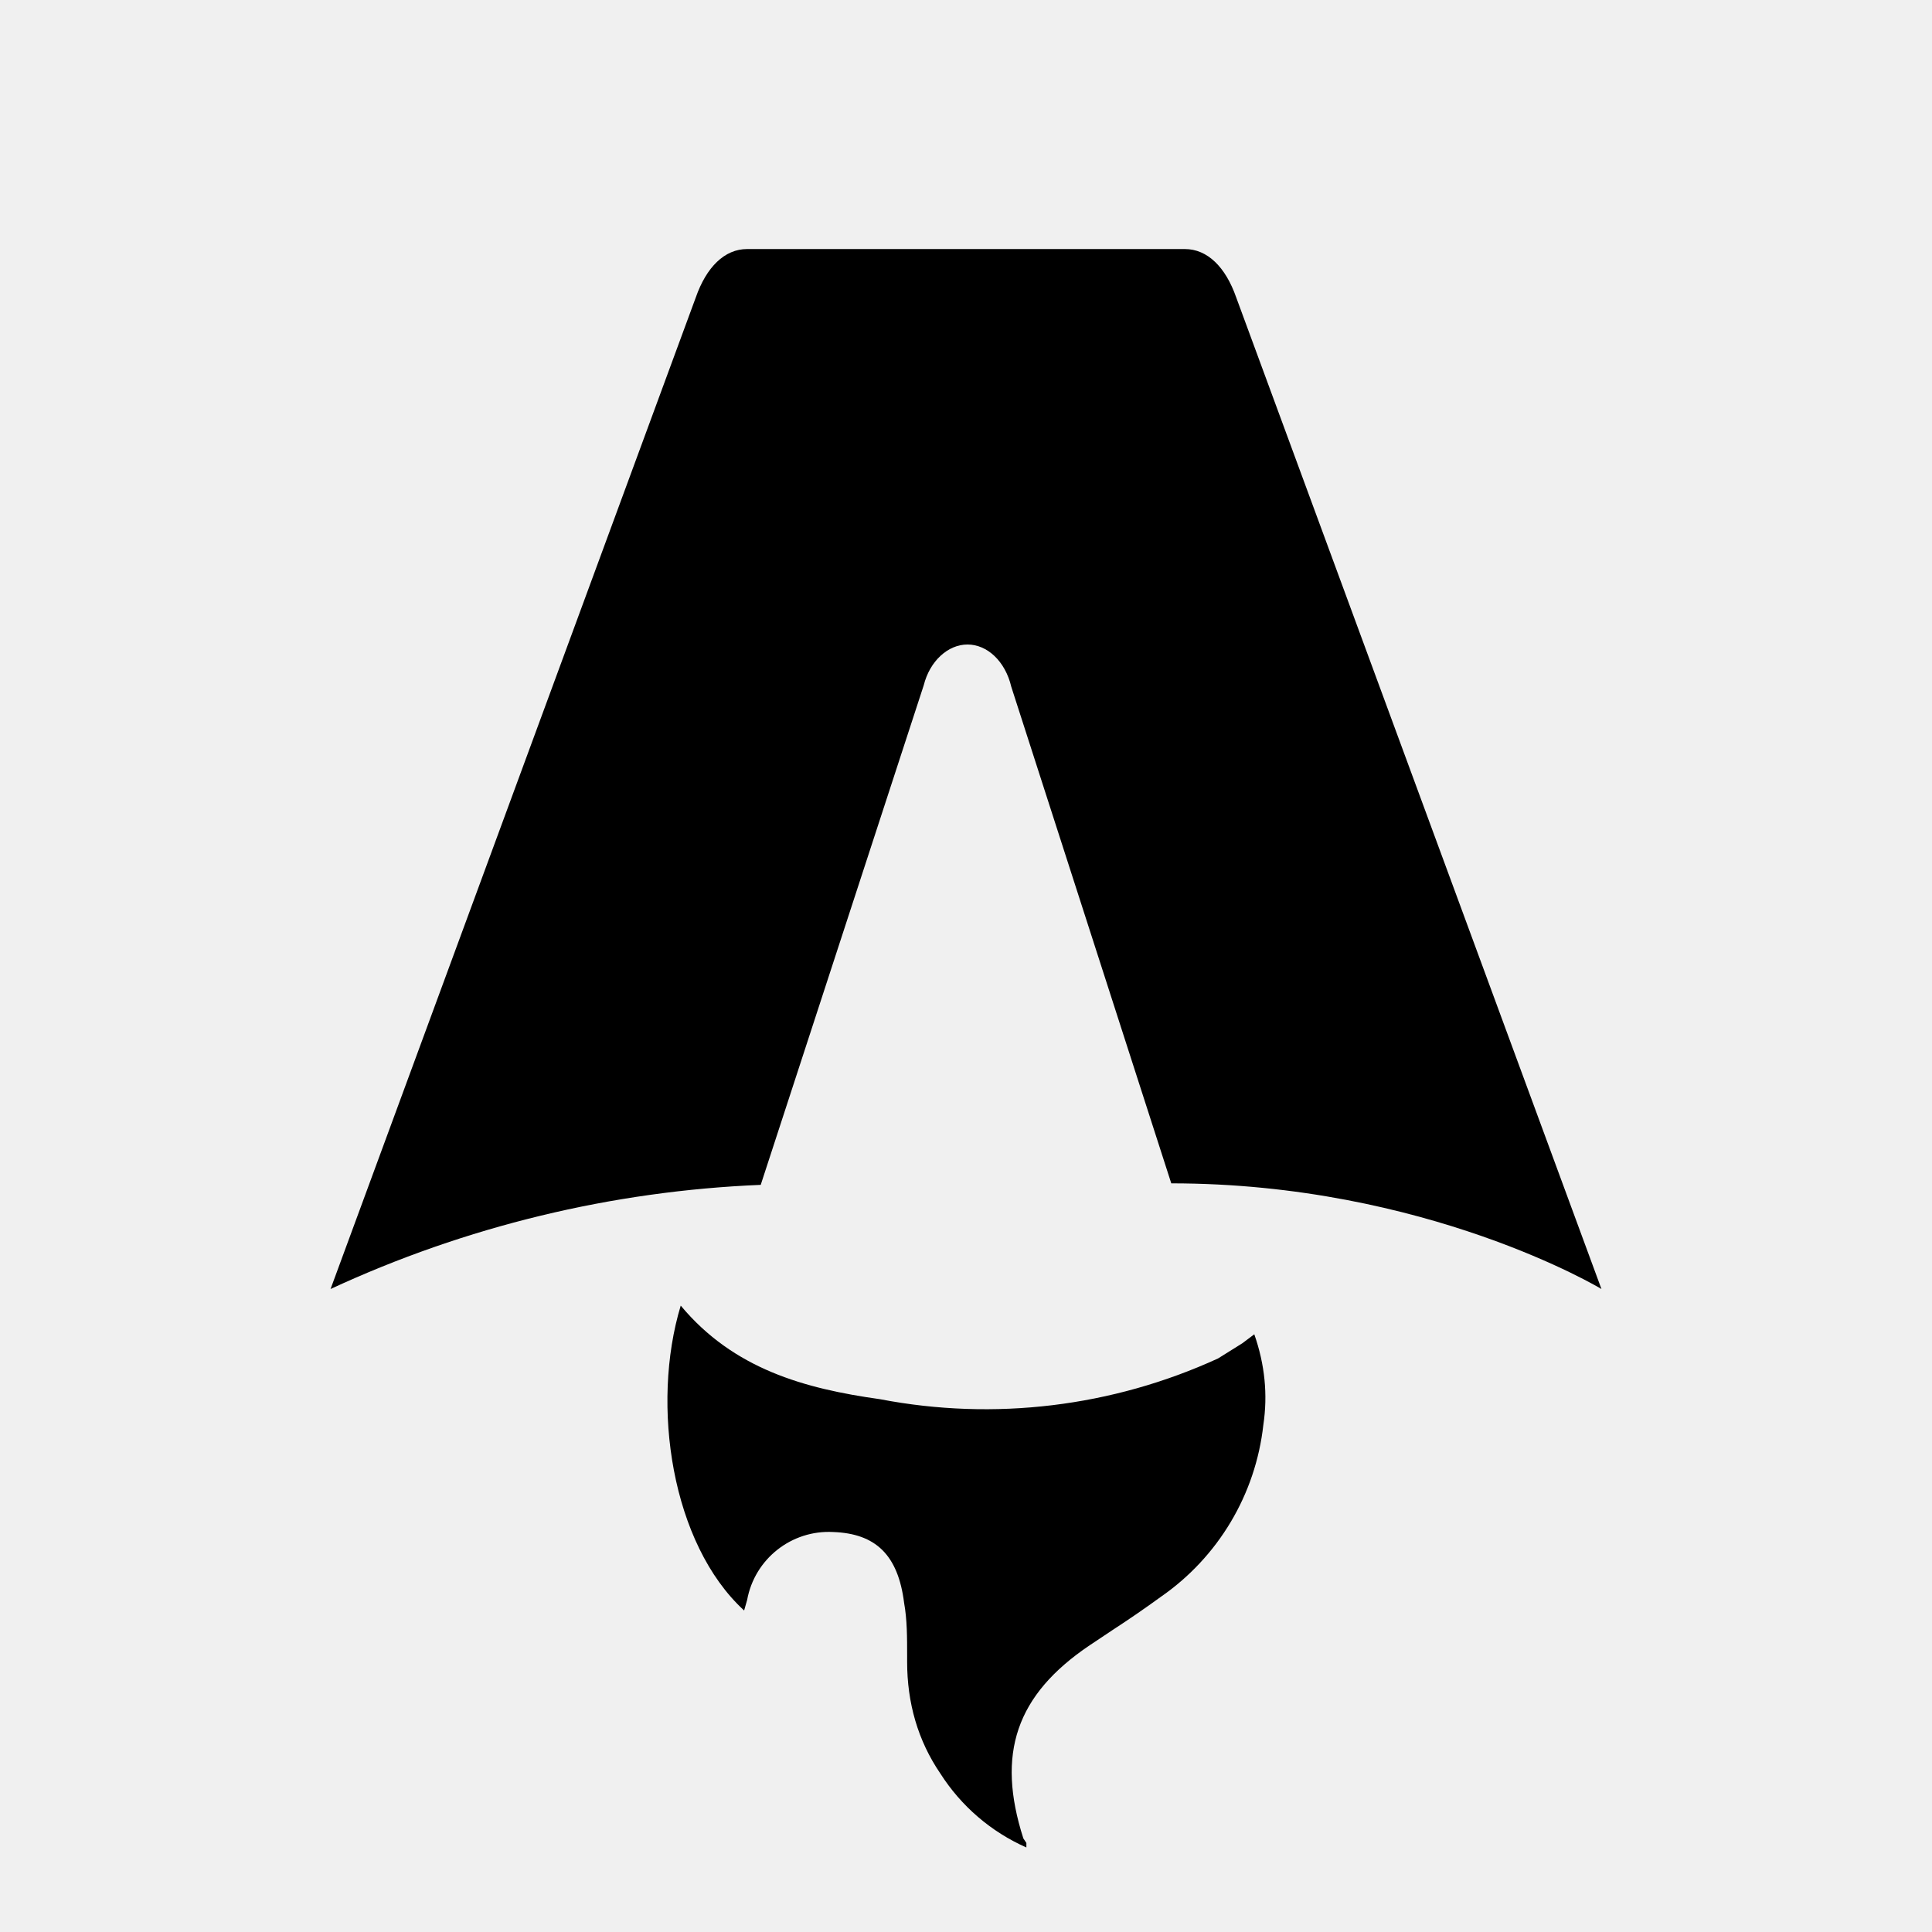
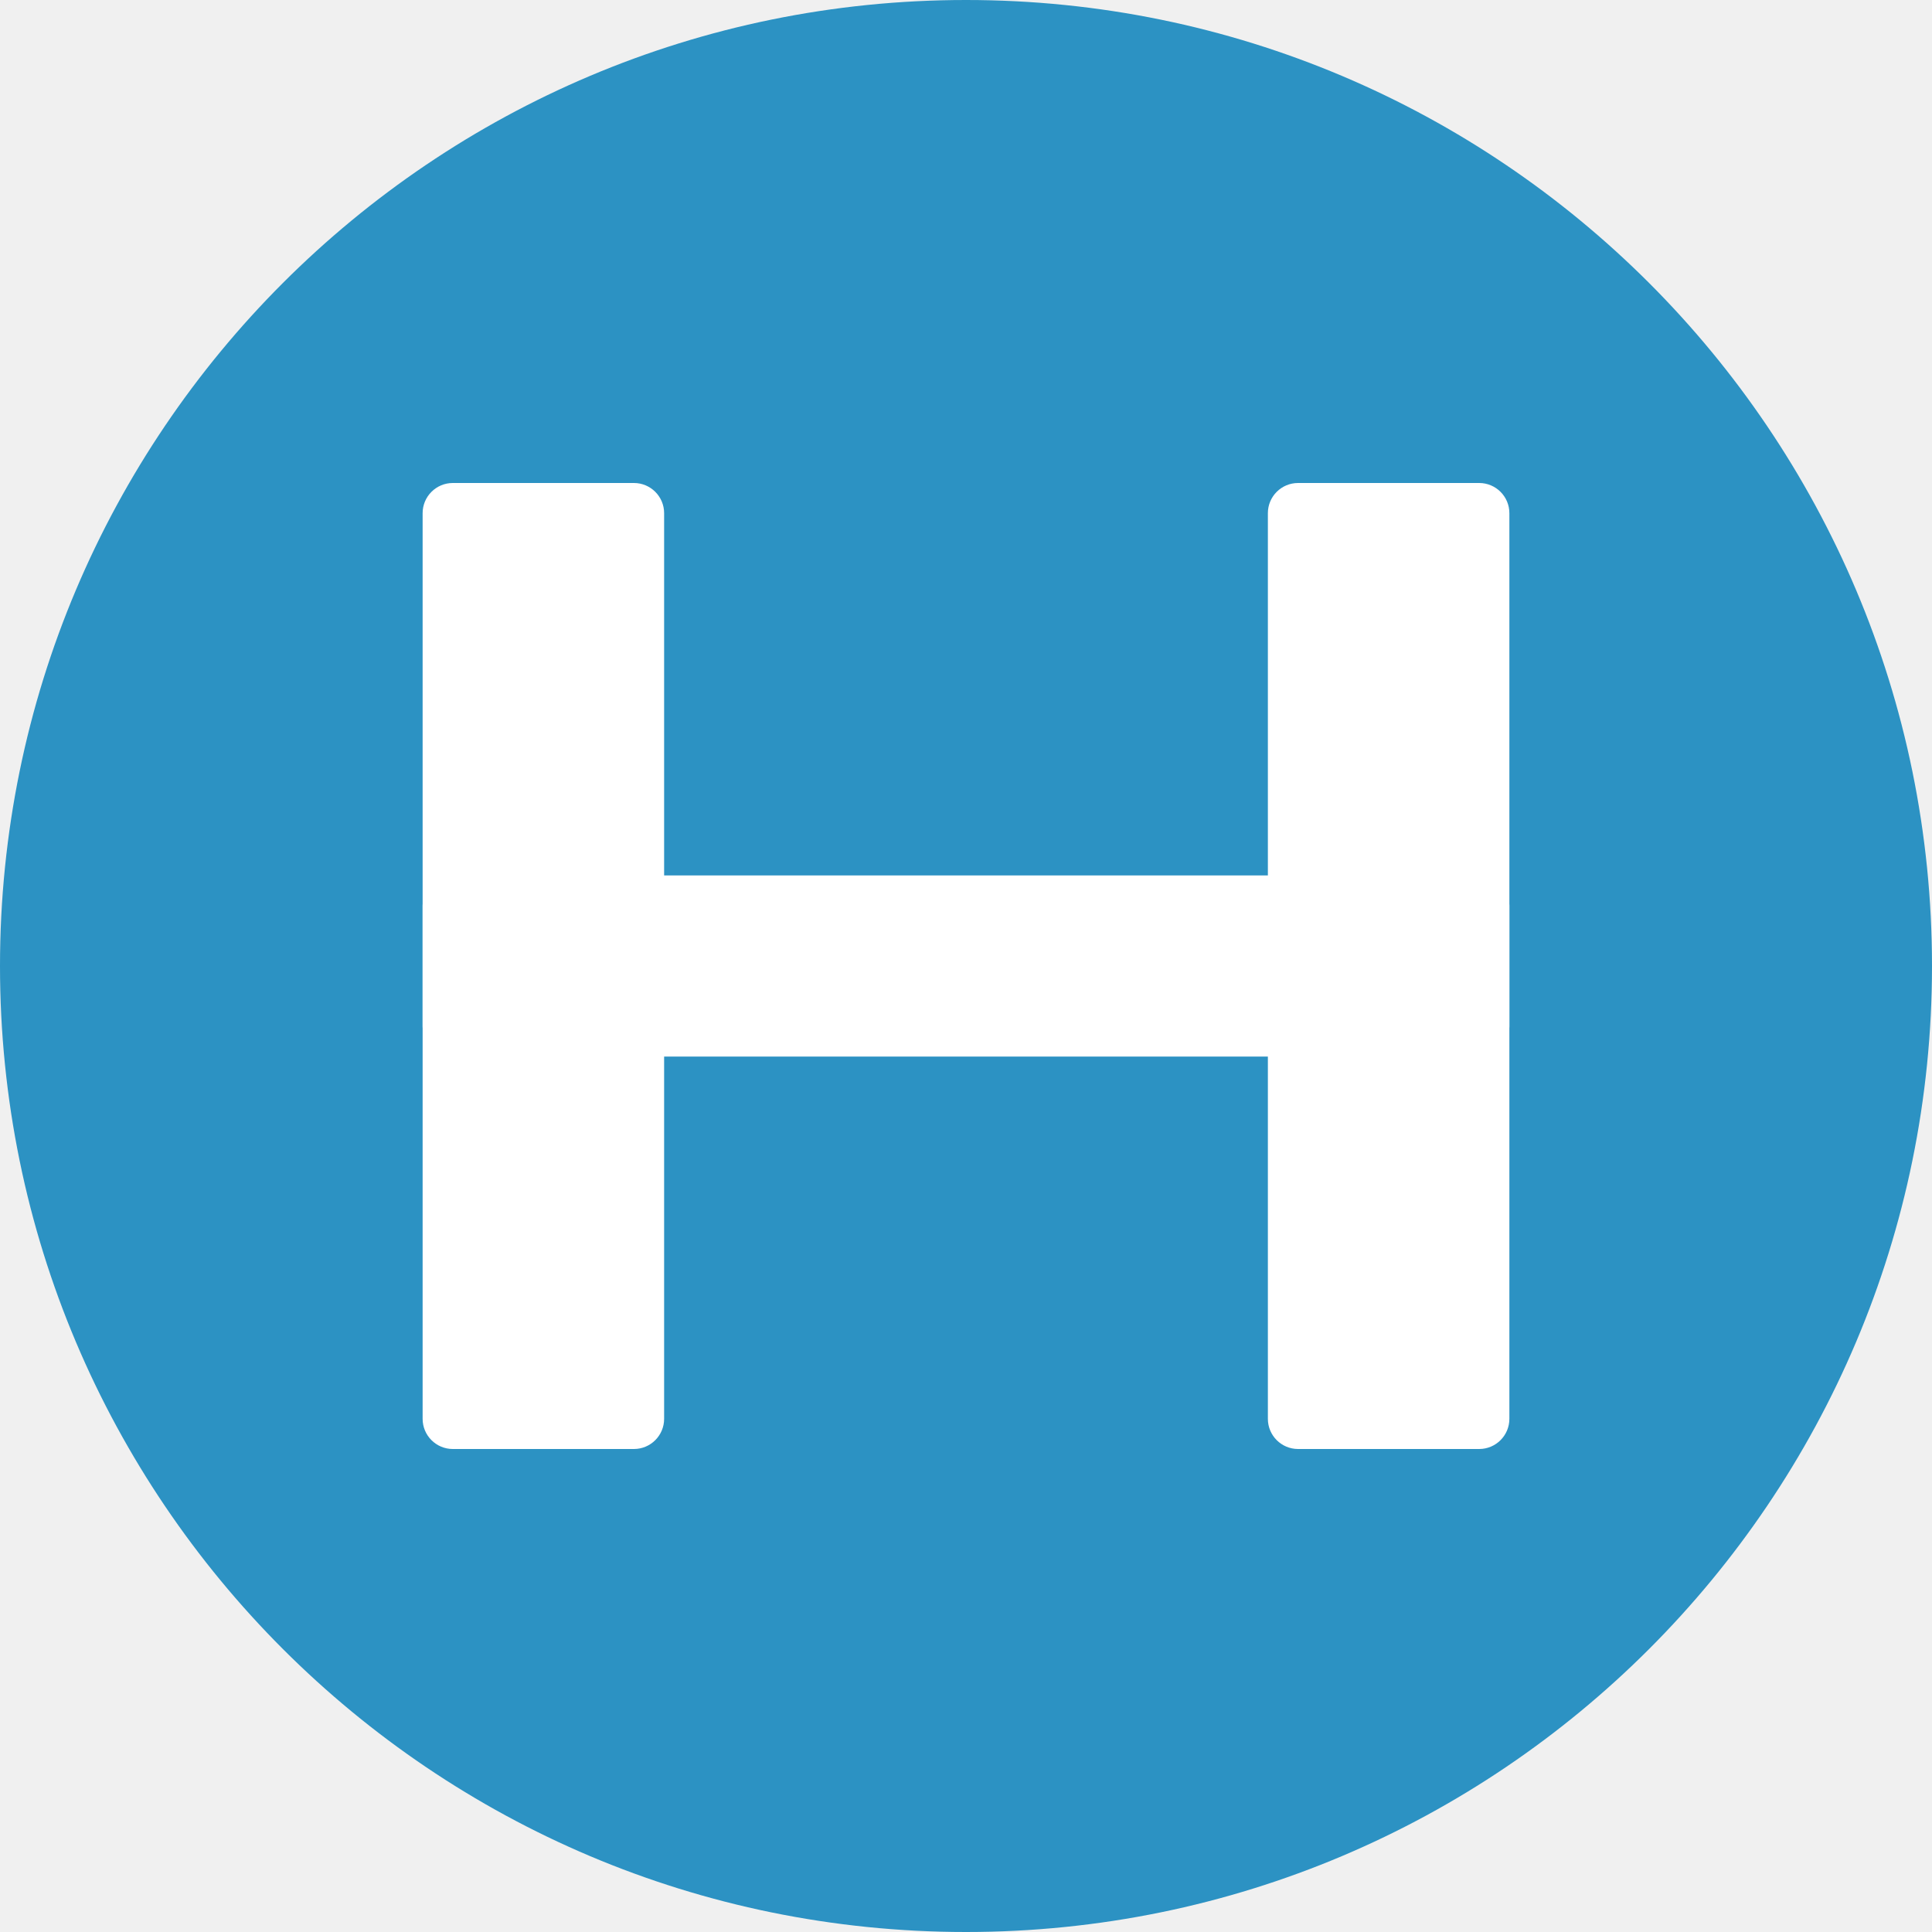
- <svg xmlns="http://www.w3.org/2000/svg" fill="none" viewBox="0 0 128 128">
-   <path d="M50.4 78.5a75.1 75.1 0 0 0-28.5 6.9l24.2-65.7c.7-2 1.9-3.2 3.4-3.2h29c1.5 0 2.7 1.2 3.4 3.2l24.2 65.7s-11.6-7-28.5-7L67 45.5c-.4-1.7-1.6-2.8-2.9-2.8-1.3 0-2.5 1.1-2.9 2.7L50.4 78.5Zm-1.1 28.2Zm-4.2-20.2c-2 6.6-.6 15.8 4.2 20.2a17.5 17.5 0 0 1 .2-.7 5.5 5.5 0 0 1 5.7-4.5c2.8.1 4.3 1.5 4.7 4.7.2 1.1.2 2.3.2 3.5v.4c0 2.7.7 5.2 2.2 7.4a13 13 0 0 0 5.7 4.9v-.3l-.2-.3c-1.8-5.6-.5-9.5 4.4-12.8l1.5-1a73 73 0 0 0 3.2-2.2 16 16 0 0 0 6.8-11.4c.3-2 .1-4-.6-6l-.8.6-1.6 1a37 37 0 0 1-22.4 2.7c-5-.7-9.7-2-13.2-6.2Z" />
-   <style>
-         path { fill: #000; }
-         @media (prefers-color-scheme: dark) {
-             path { fill: #FFF; }
-         }
-     </style>
+ <svg xmlns="http://www.w3.org/2000/svg" viewBox="0 0 32 32">
+   <circle cx="16" cy="16" r="16" fill="#2c92c3" />
+   <rect x="7" y="8" width="4" height="16" rx="0.5" fill="#ffffff" />
+   <rect x="21" y="8" width="4" height="16" rx="0.5" fill="#ffffff" />
+   <rect x="7" y="14.5" width="18" height="3" rx="0.5" fill="#ffffff" />
</svg>
